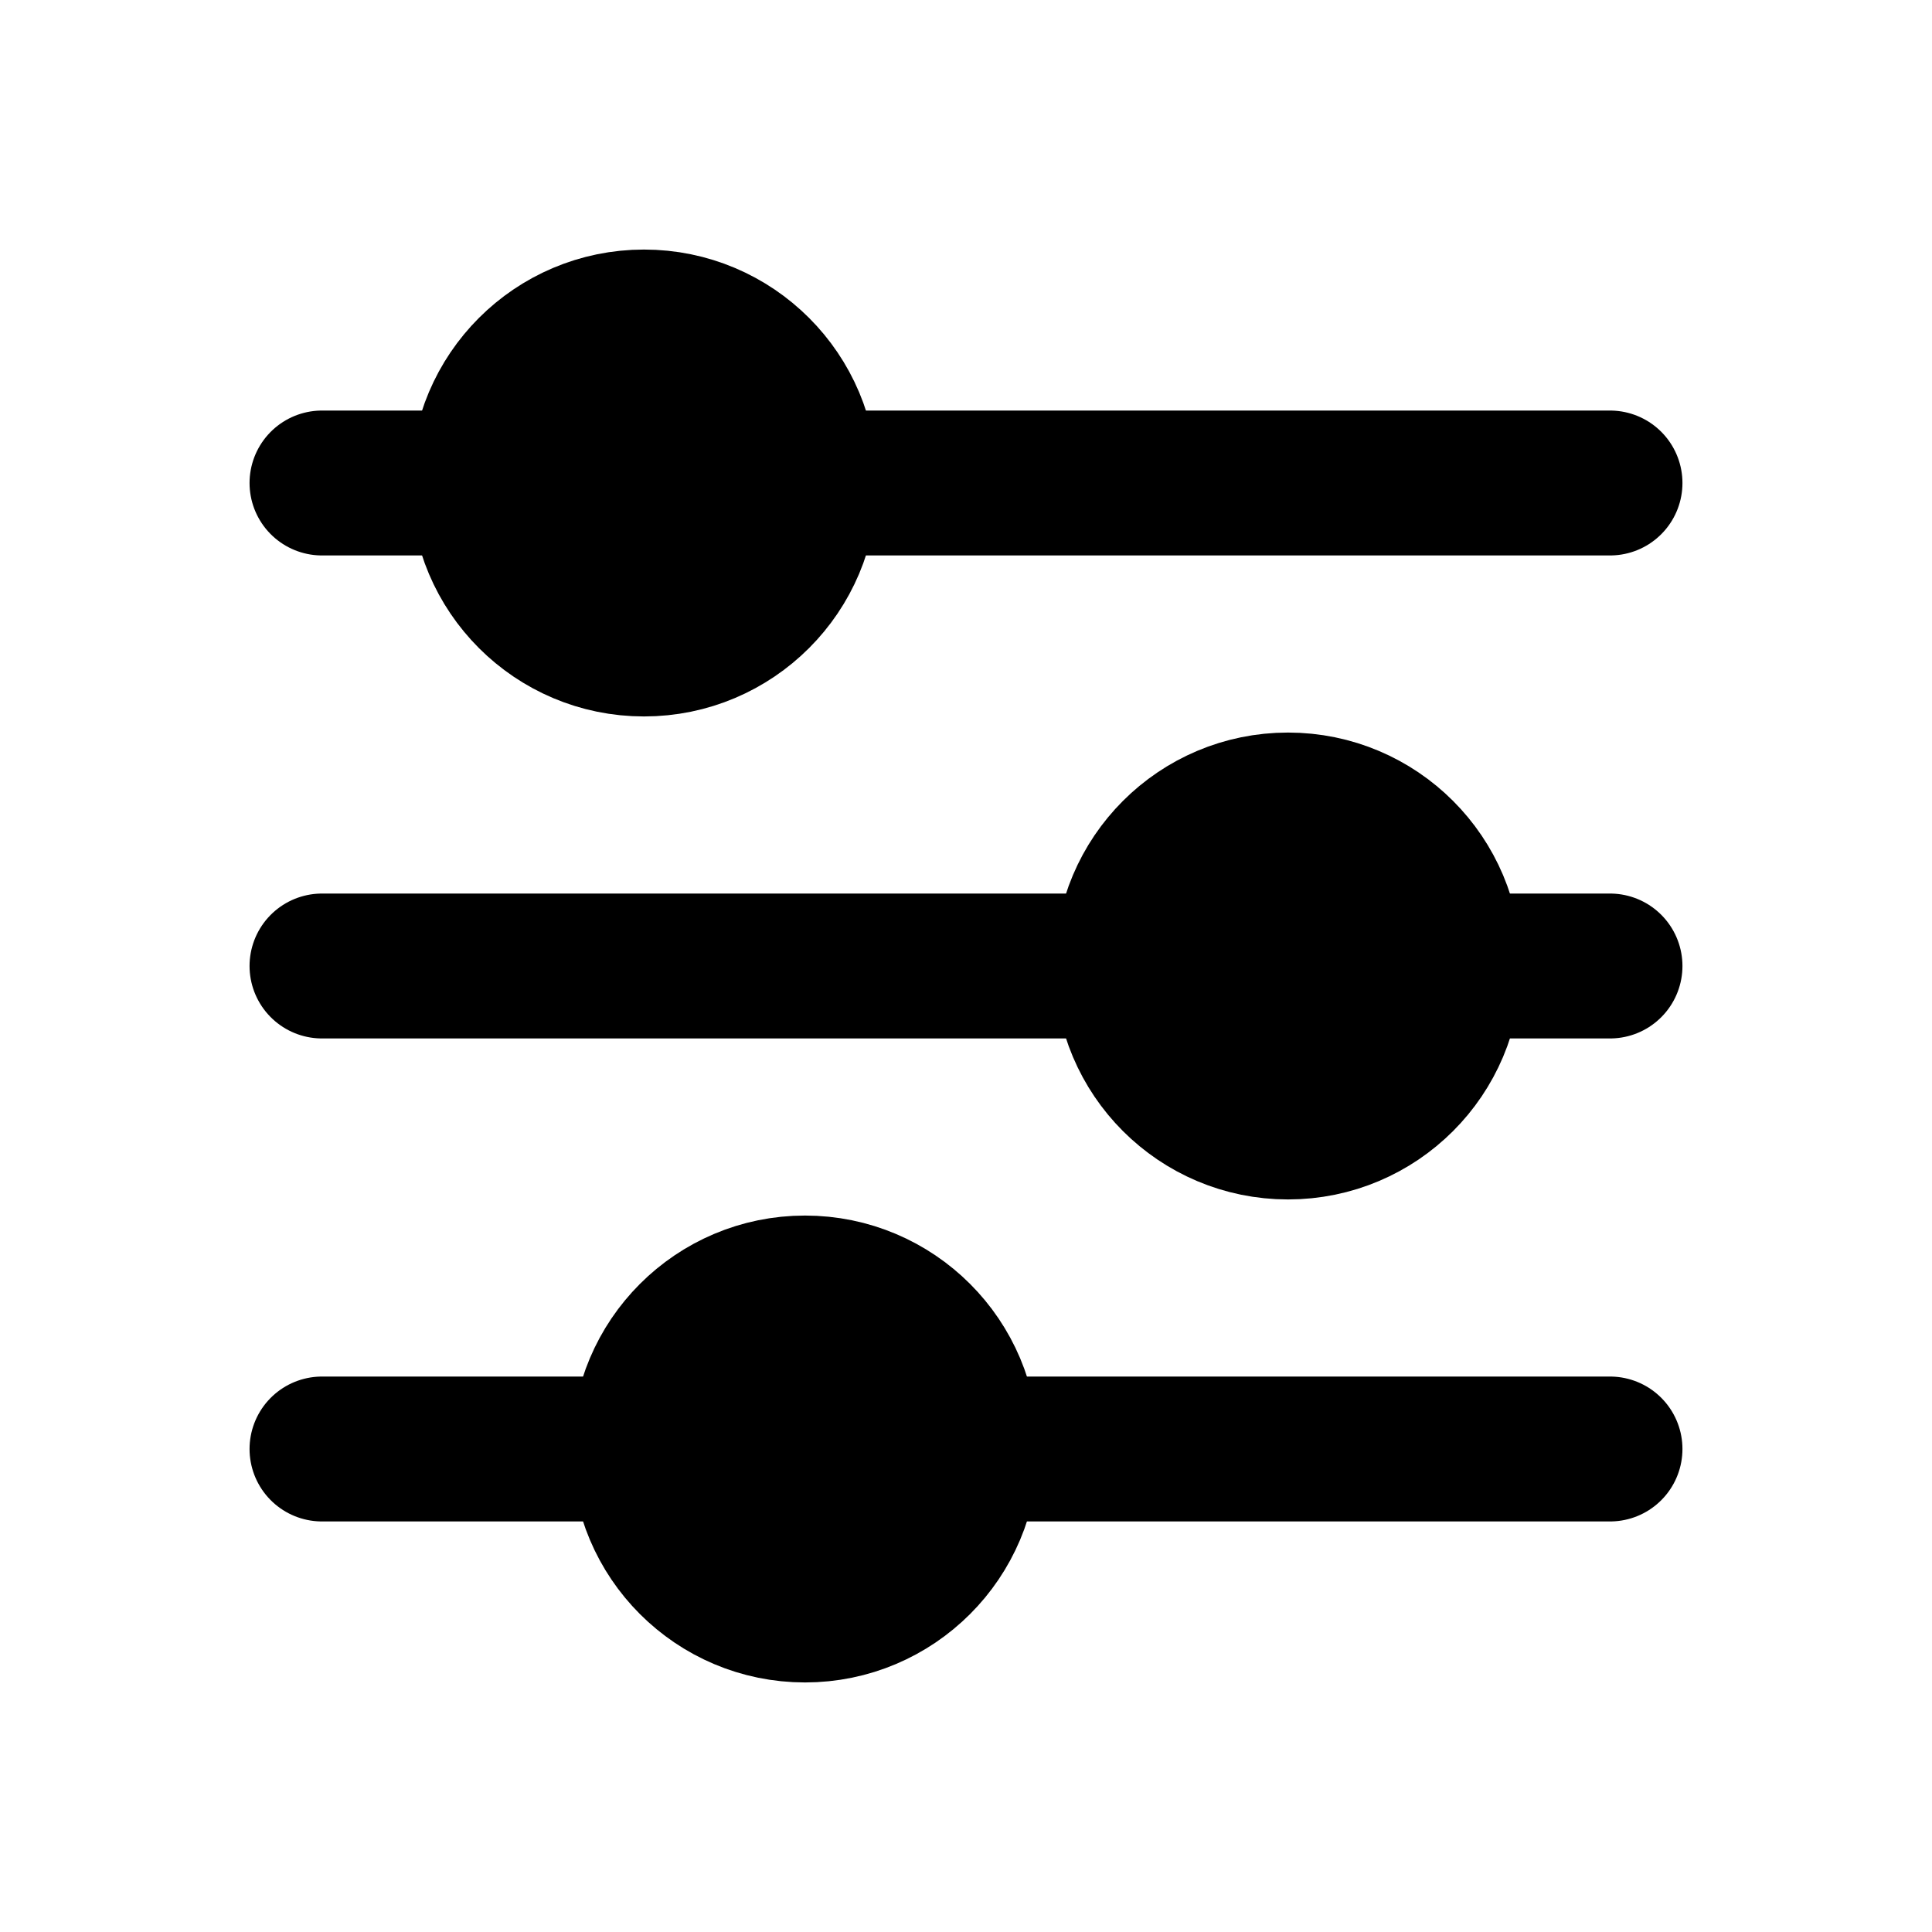
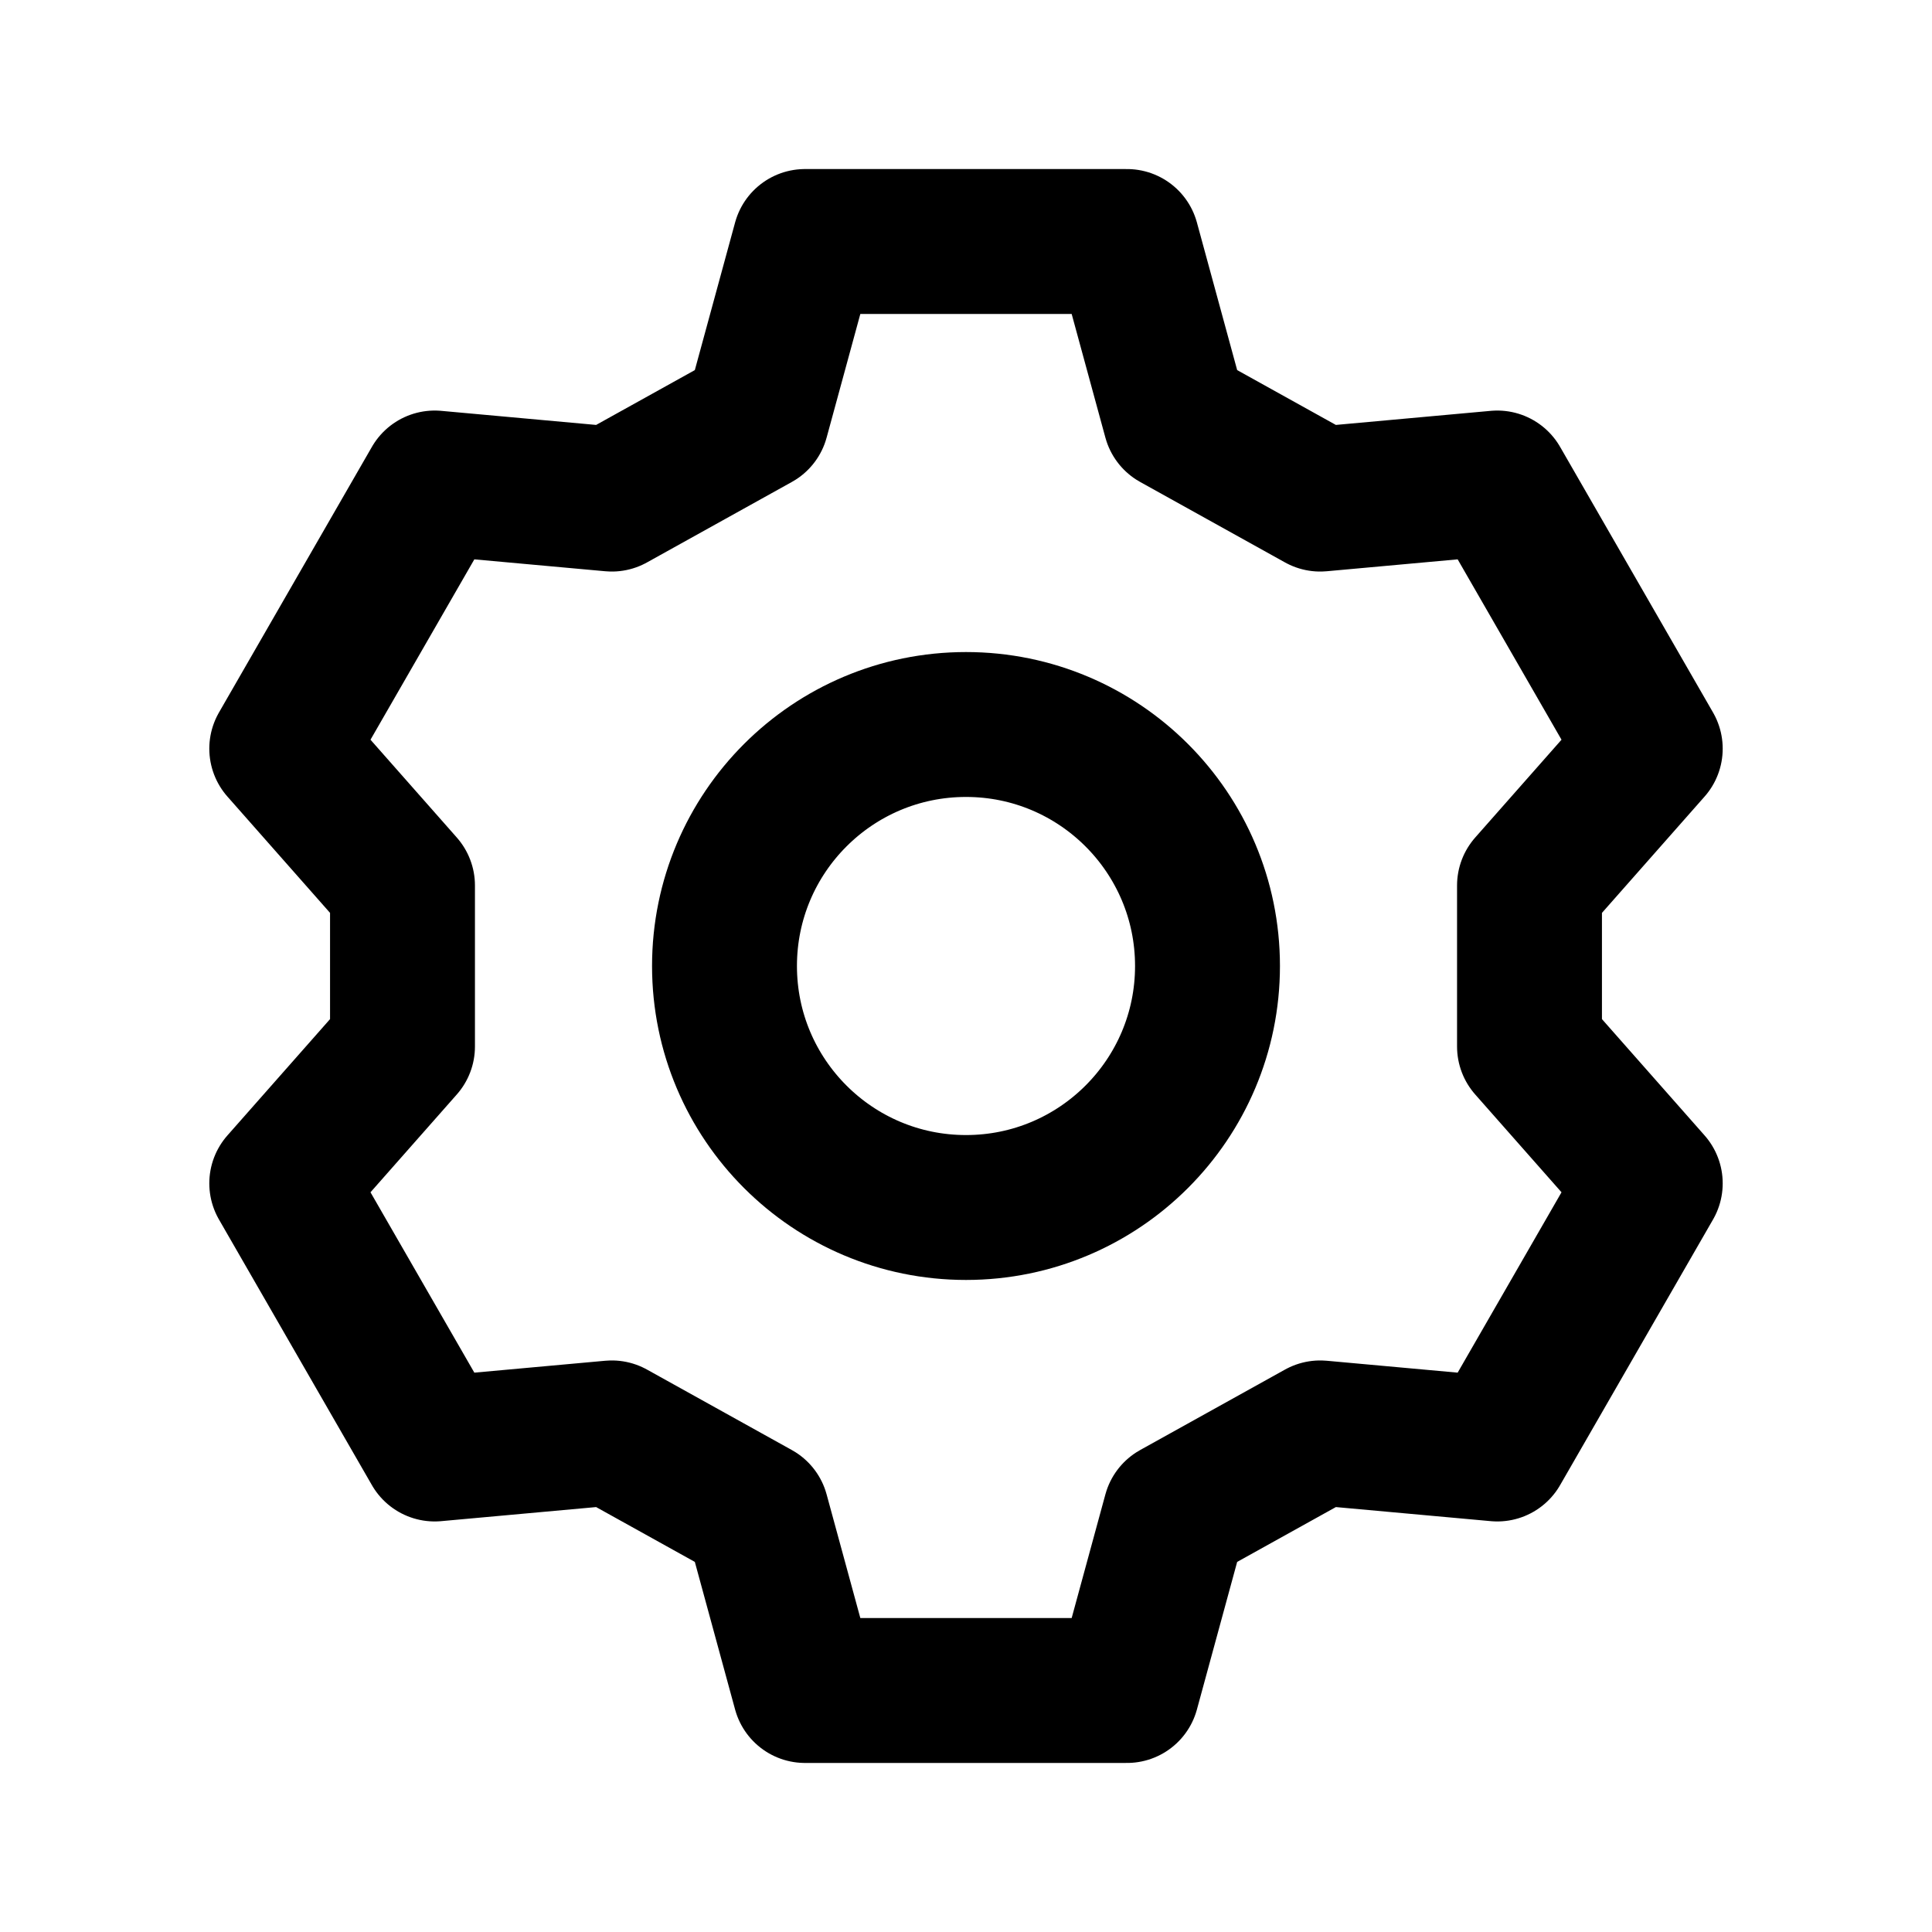
<svg xmlns="http://www.w3.org/2000/svg" width="24" height="24" viewBox="0 0 24 24" fill="none" stroke="#000000" stroke-width="1.8" stroke-linecap="round" stroke-linejoin="round">
-   <path d="M4 6h16M4 12h16M4 18h16" />
-   <circle cx="8" cy="6" r="2" fill="#000" />
-   <circle cx="16" cy="12" r="2" fill="#000" />
-   <circle cx="10" cy="18" r="2" fill="#000" />
+   <path d="m10 3-.6 2.2-1.8 1L5.4 6 3.5 9.3 5 11v2l-1.5 1.7L5.4 18l2.2-.2 1.8 1L10 21h4l.6-2.2 1.8-1 2.2.2 1.9-3.3L19 13v-2l1.5-1.7L18.6 6l-2.2.2-1.8-1L14 3Z" />
+   <circle cx="12" cy="12" r="3" />
</svg>
